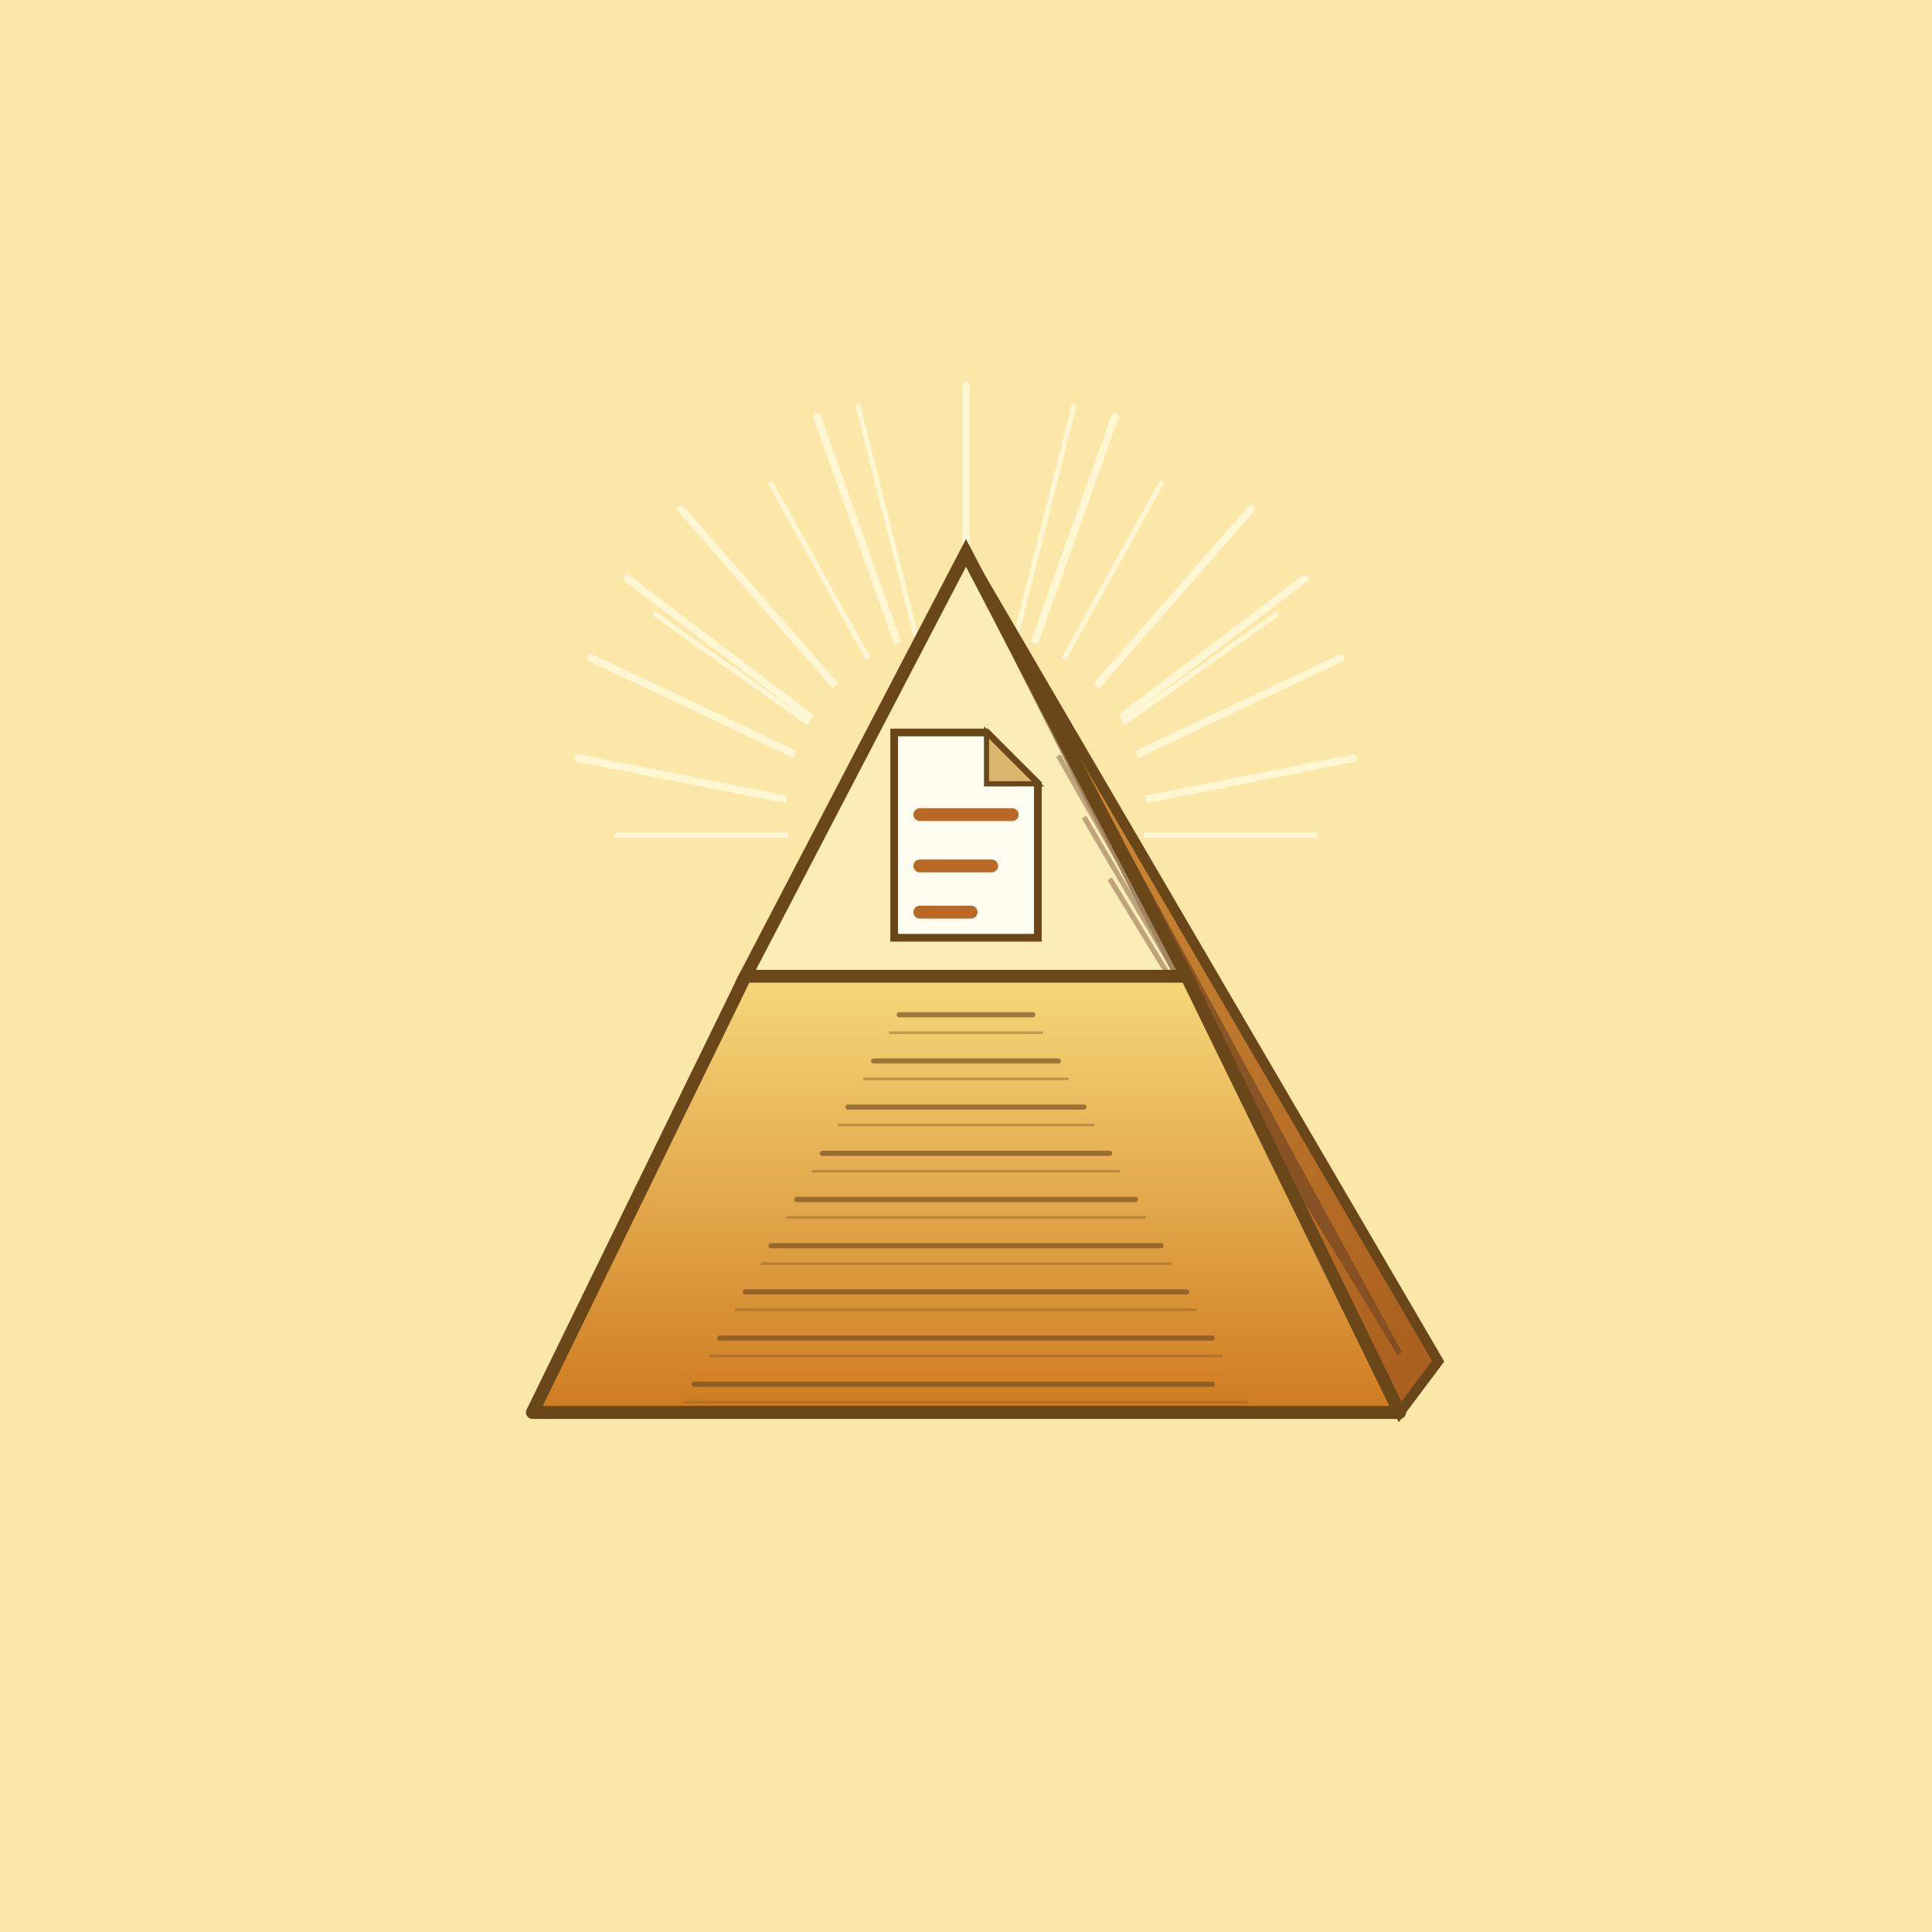
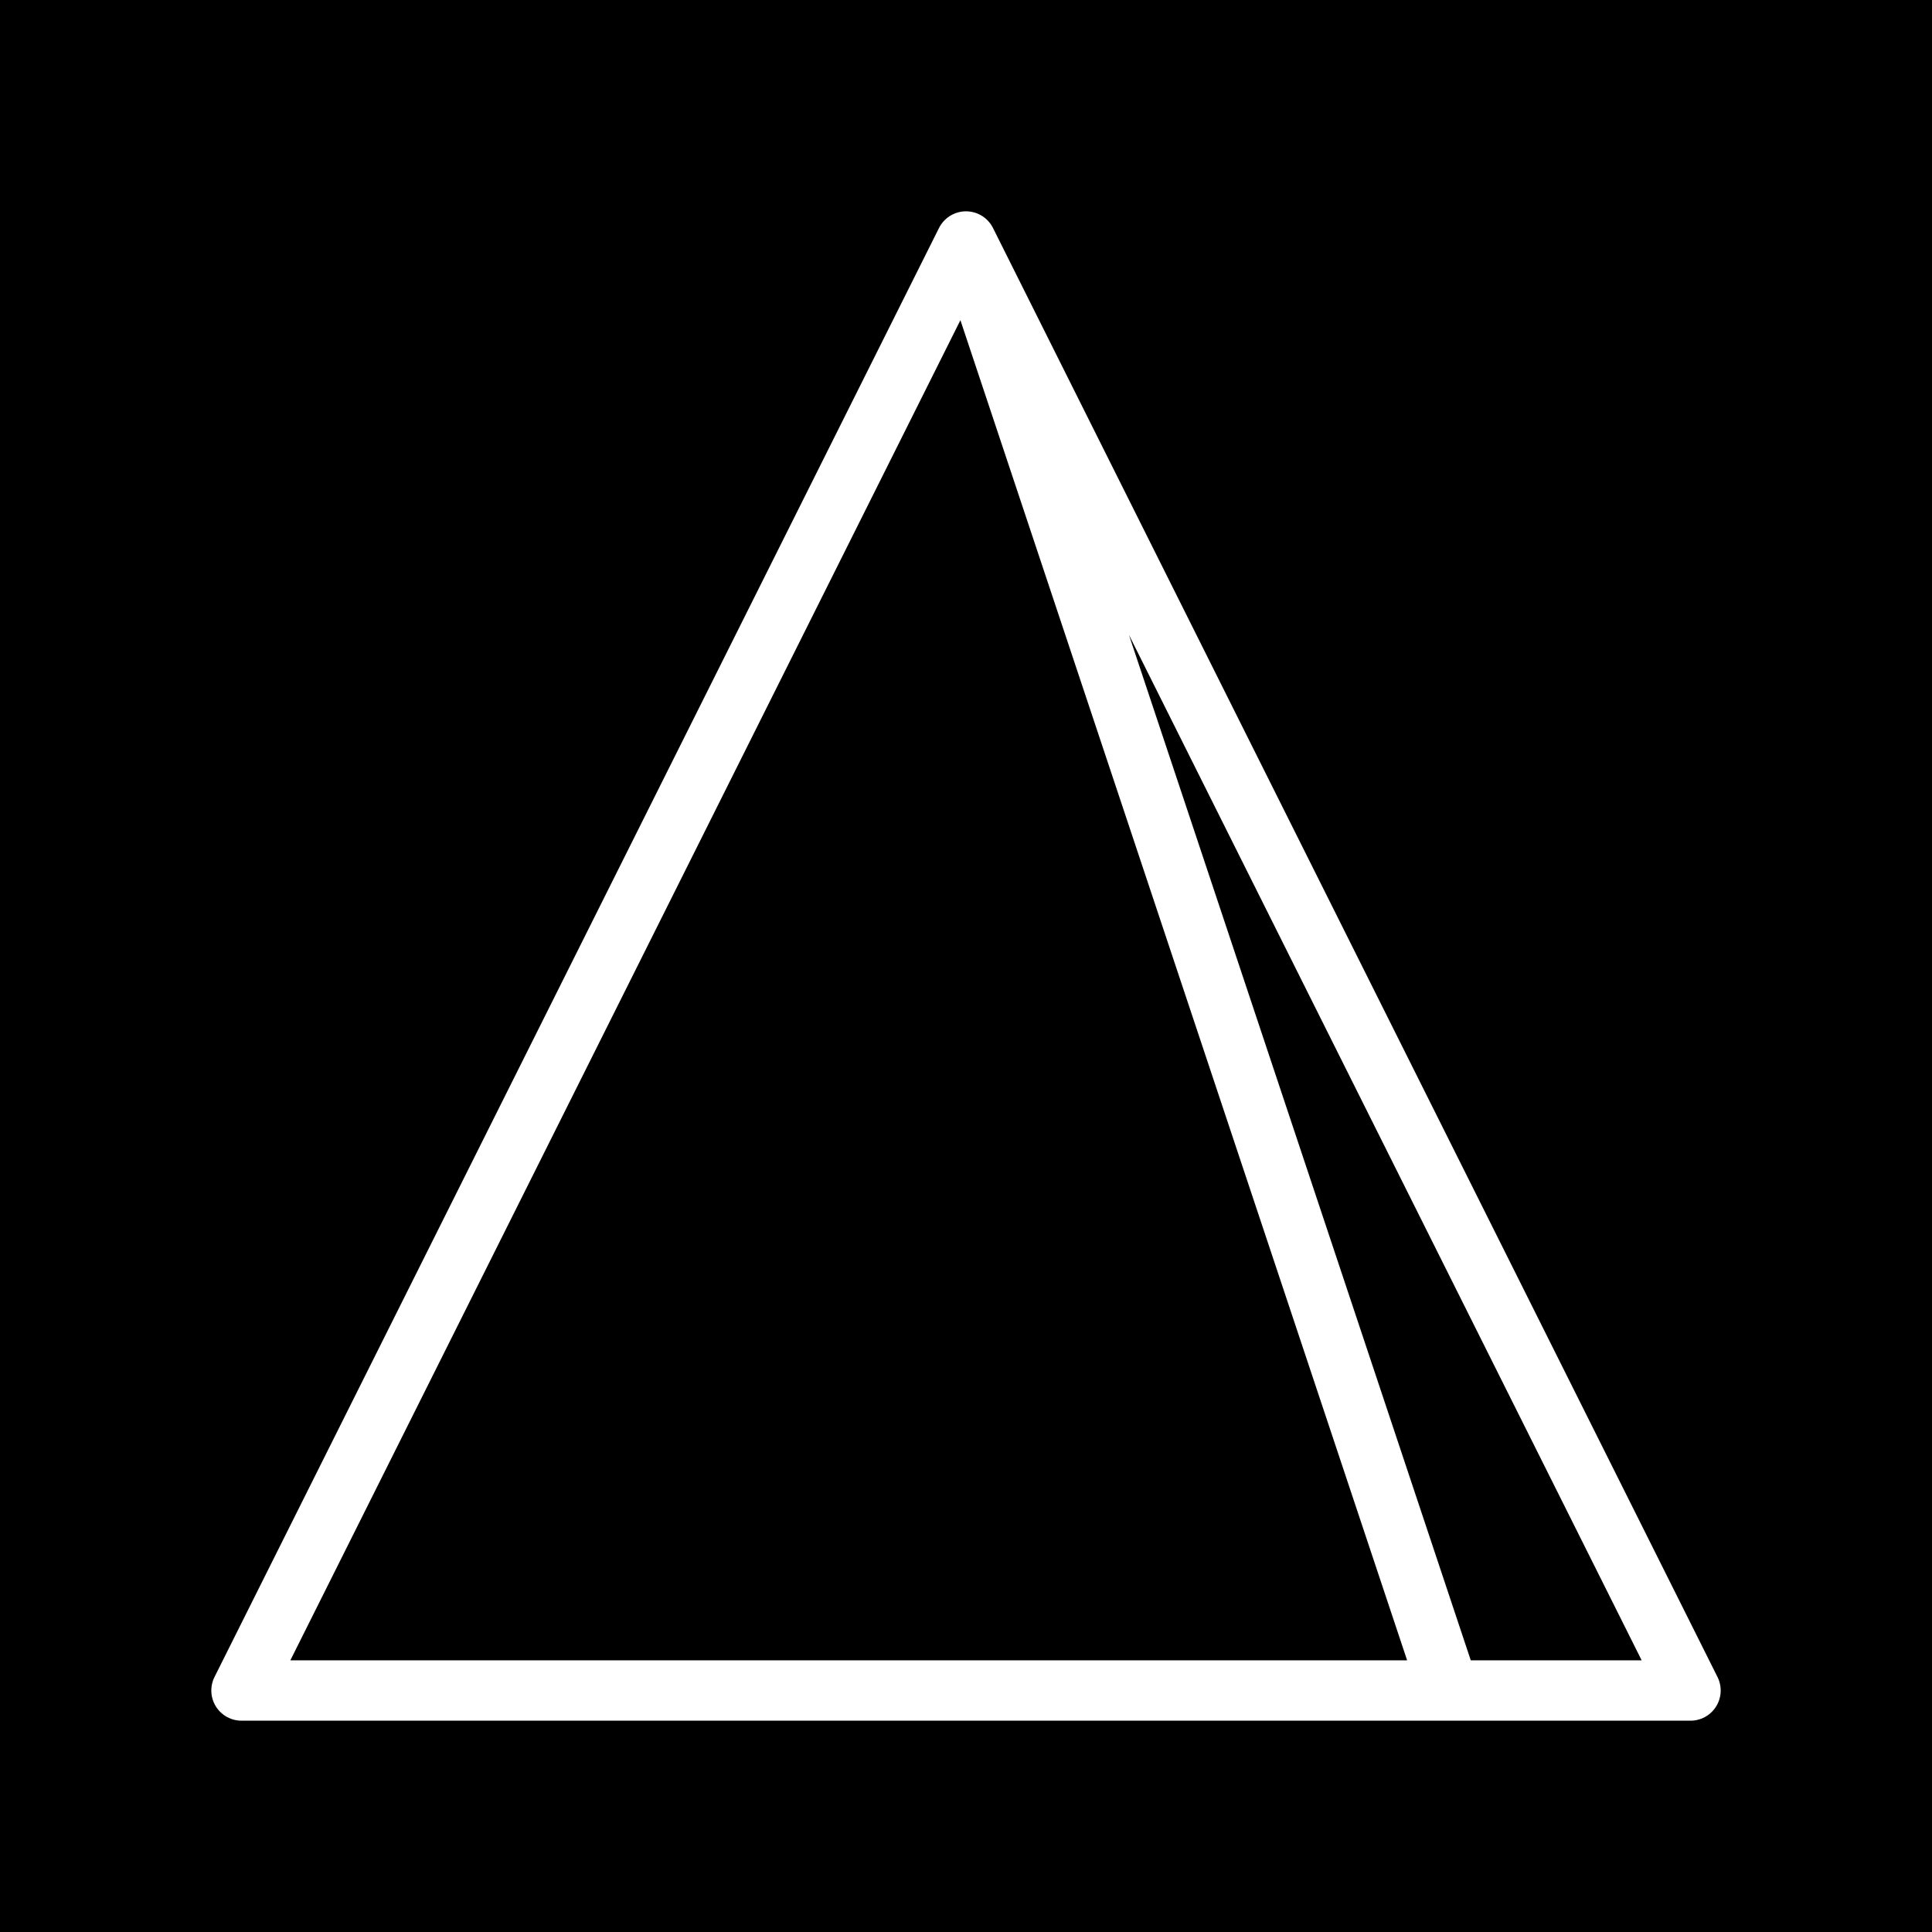
<svg xmlns="http://www.w3.org/2000/svg" viewBox="0 0 512 512" width="512" height="512">
-   <defs>
-     <linearGradient id="paper" x1="0" y1="0" x2="0" y2="1">
-       <stop stop-color="#ffffff" />
-       <stop offset="1" stop-color="#ffffff" />
-     </linearGradient>
-     <linearGradient id="face" x1="0" y1="0" x2="0" y2="1">
-       <stop stop-color="#f5d879" />
-       <stop offset="1" stop-color="#cf7b20" />
-     </linearGradient>
-     <linearGradient id="side" x1="0" y1="0" x2="1" y2="1">
-       <stop stop-color="#d79a3c" />
-       <stop offset="1" stop-color="#a85d1d" />
-     </linearGradient>
-     <mask id="rayMask">
-       <rect width="512" height="512" fill="white" />
-       <polygon points="256,95 170,260 342,260" fill="black" />
-       <circle cx="256" cy="195" r="70" fill="black" />
-     </mask>
-   </defs>
-   <rect width="512" height="512" fill="#fbe7a8" />
-   <g transform="translate(81.92 81.92) scale(.68)">
-     <g mask="url(#rayMask)" stroke="#FFF8D6" stroke-linecap="round" fill="none">
-       <path d="M256 205V30 M256 205L198 42 M256 205L314 42 M256 205L145 78 M256 205L367 78 M256 205L124 105 M256 205L388 105 M256 205L110 136 M256 205L402 136 M256 205L105 175 M256 205L407 175" stroke-width="3" stroke-opacity=".92" />
-       <path d="M256 205L214 38 M256 205L298 38 M256 205L180 68 M256 205L332 68 M256 205L135 119 M256 205L377 119 M256 205L120 205 M256 205L392 205" stroke-width="2" stroke-opacity=".92" />
-     </g>
-     <polygon points="256,95 440,410 425,430" fill="url(#side)" stroke="#694719" stroke-width="4" />
-     <g stroke="#744722" stroke-width="2" opacity=".7">
-       <path d="M274 130l151 277" />
-       <path d="M283 150l142 257" />
-       <path d="M292 174l133 233" />
-       <path d="M302 198l123 209" />
-       <path d="M312 222l113 185" />
-     </g>
-     <polygon points="256,95 170,260 342,260" fill="#fff5d7" fill-opacity=".35" stroke="#694719" stroke-width="5" />
-     <polygon points="228,165 264,165 284,185 284,245 228,245" fill="#fffdf0" stroke="#694719" stroke-width="3" />
-     <polygon points="264,165 264,185 284,185" fill="#d9b56e" stroke="#694719" stroke-width="2" />
-     <g stroke="#b96924" stroke-width="5" stroke-linecap="round">
-       <path d="M238 197h36" />
-       <path d="M238 217h28" />
-       <path d="M238 235h20" />
-     </g>
-     <polygon points="170,260 342,260 425,430 87,430" fill="url(#face)" stroke="#694719" stroke-width="5" stroke-linejoin="round" />
-     <g stroke="#71491f" stroke-width="2" stroke-linecap="round" opacity=".65">
-       <path d="M230 275h52" />
-       <path d="M220 293h72" />
-       <path d="M210 311h92" />
-       <path d="M200 329h112" />
-       <path d="M190 347h132" />
-       <path d="M180 365h152" />
-       <path d="M170 383h172" />
-       <path d="M160 401h192" />
-       <path d="M150 419h202" />
-     </g>
-     <g stroke="#8c5b25" stroke-width="1" opacity=".45">
-       <path d="M226 282h60" />
-       <path d="M216 300h80" />
-       <path d="M206 318h100" />
-       <path d="M196 336h120" />
-       <path d="M186 354h140" />
-       <path d="M176 372h160" />
-       <path d="M166 390h180" />
-       <path d="M156 408h200" />
-       <path d="M146 426h220" />
-     </g>
-     <path d="M87 430h338" stroke="#694719" stroke-width="5" />
-   </g>
+   <rect width="512" height="512" fill="#000000" />
+   <path d="M256,64 L64,448 L448,448 Z M256,64 L448,448 L384,448 Z" fill="none" stroke="#ffffff" stroke-width="16" stroke-linejoin="round" />
</svg>
